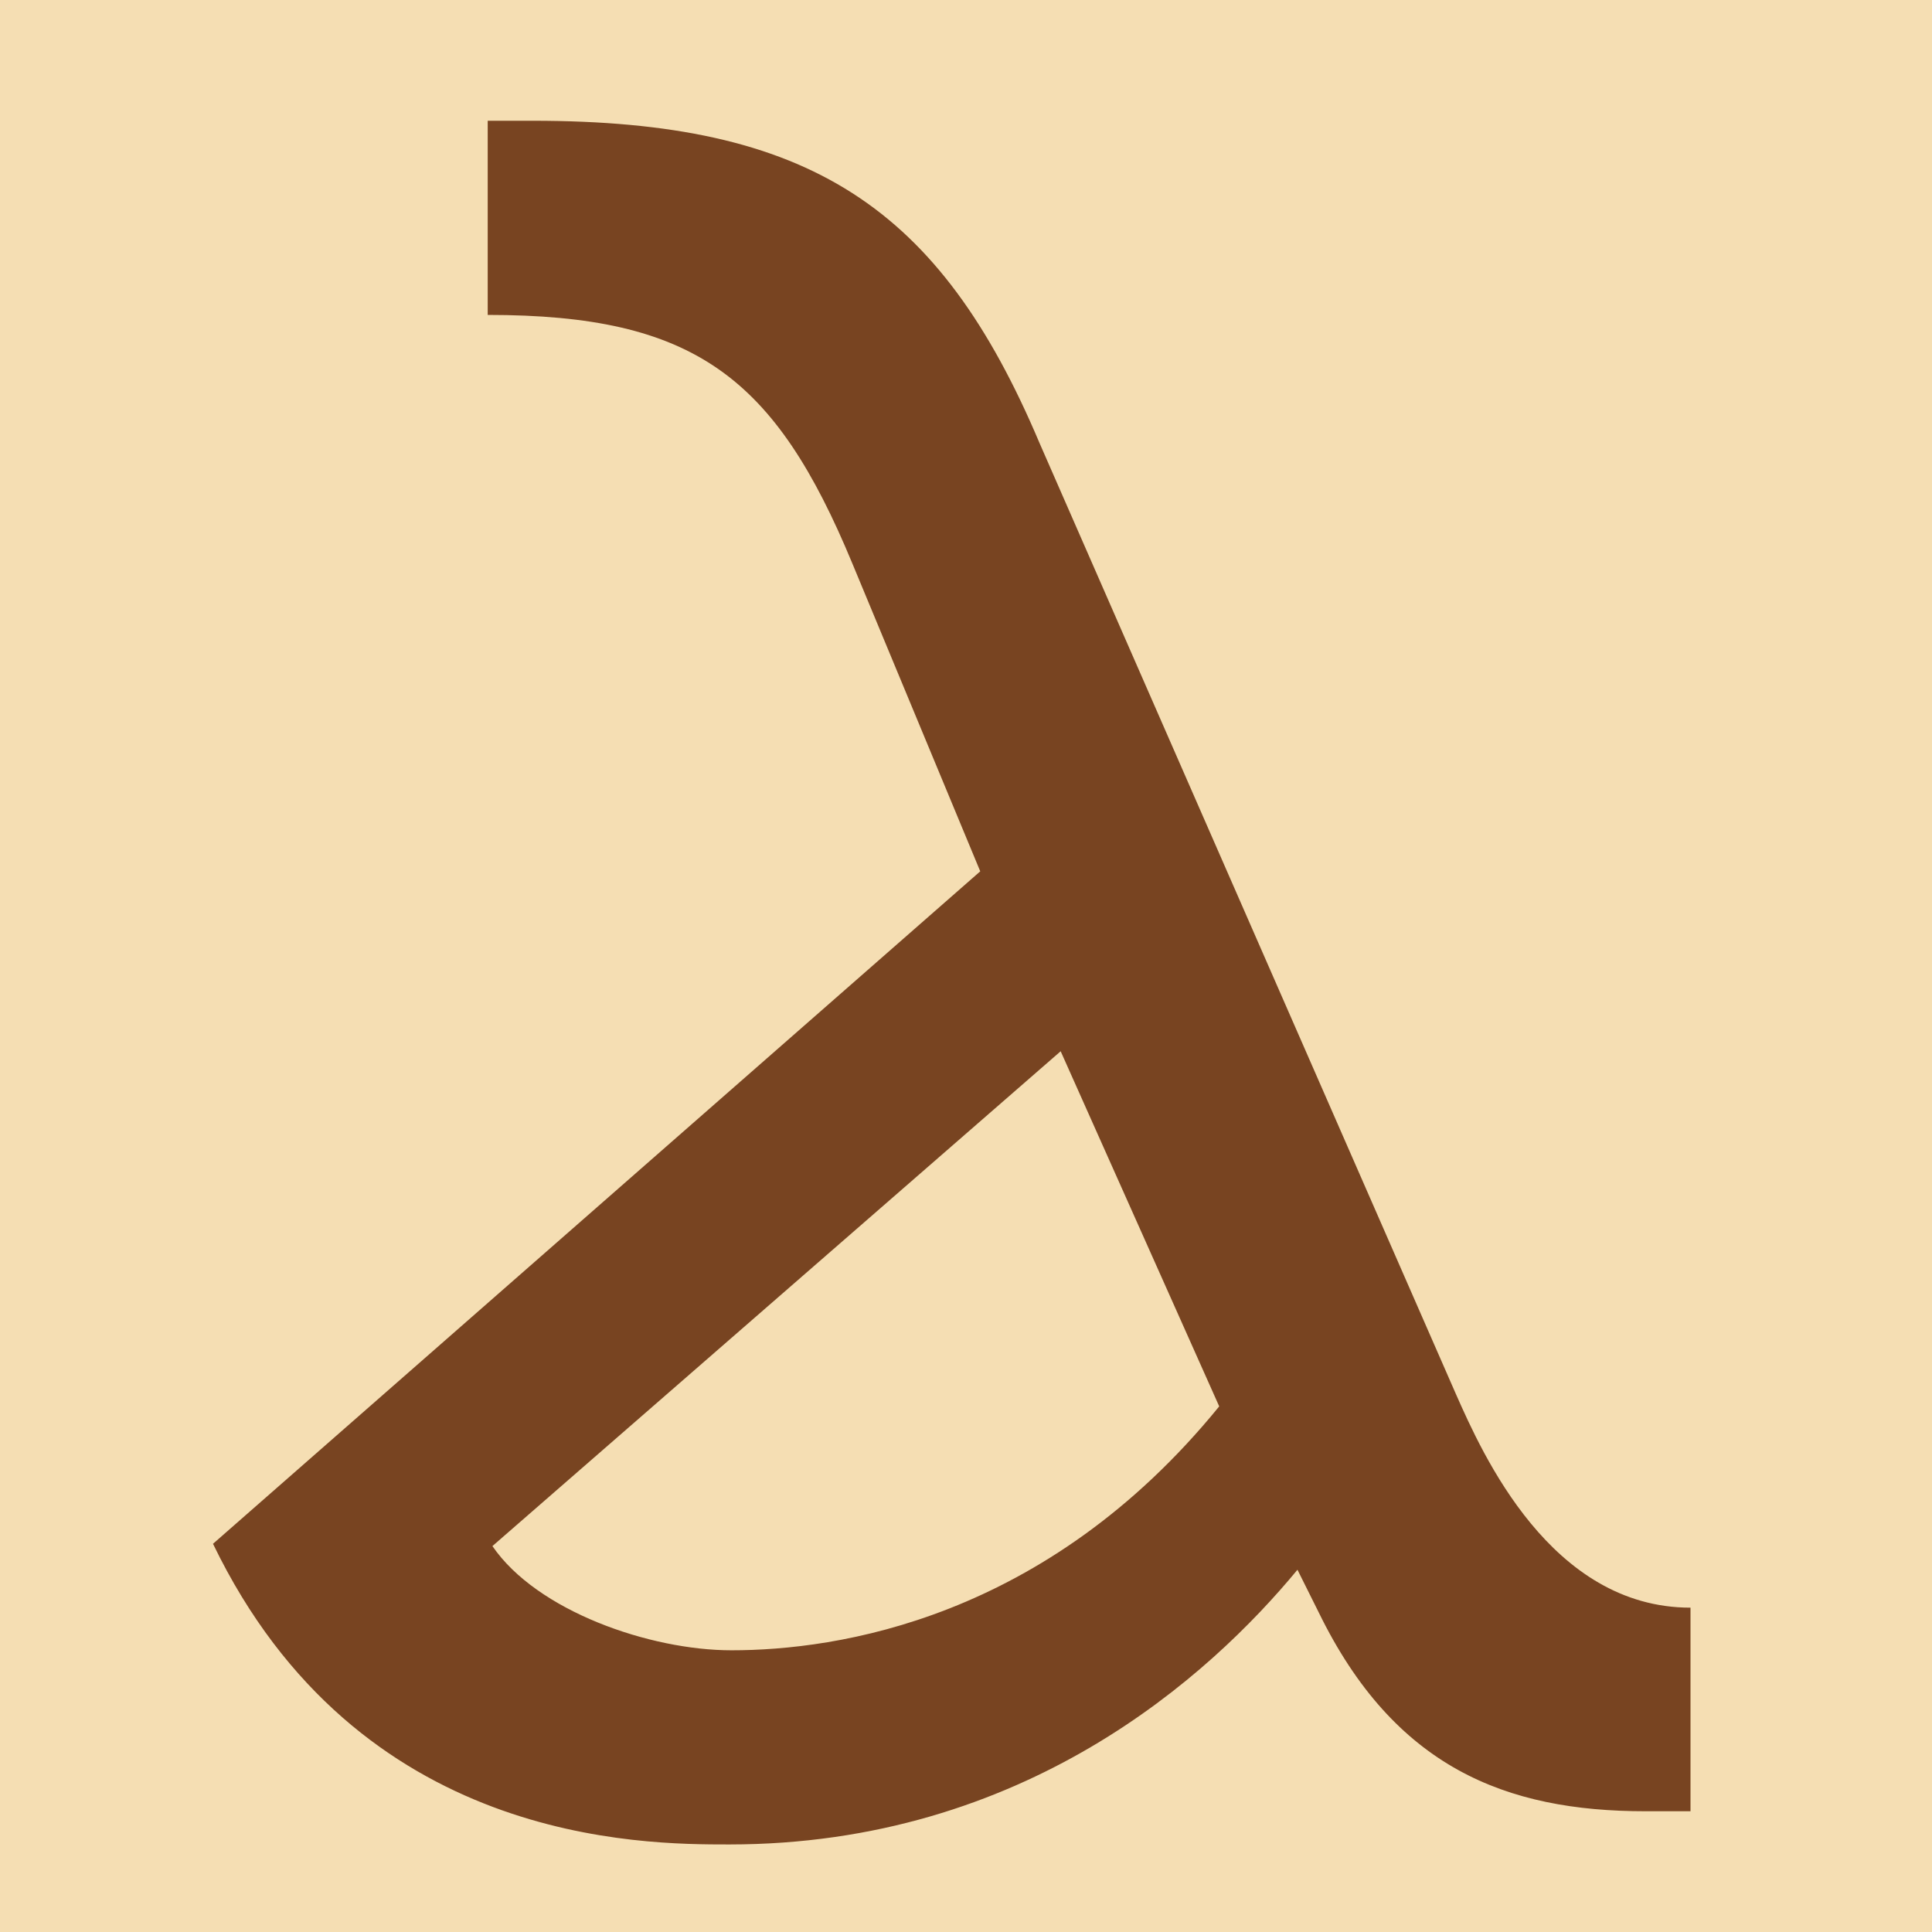
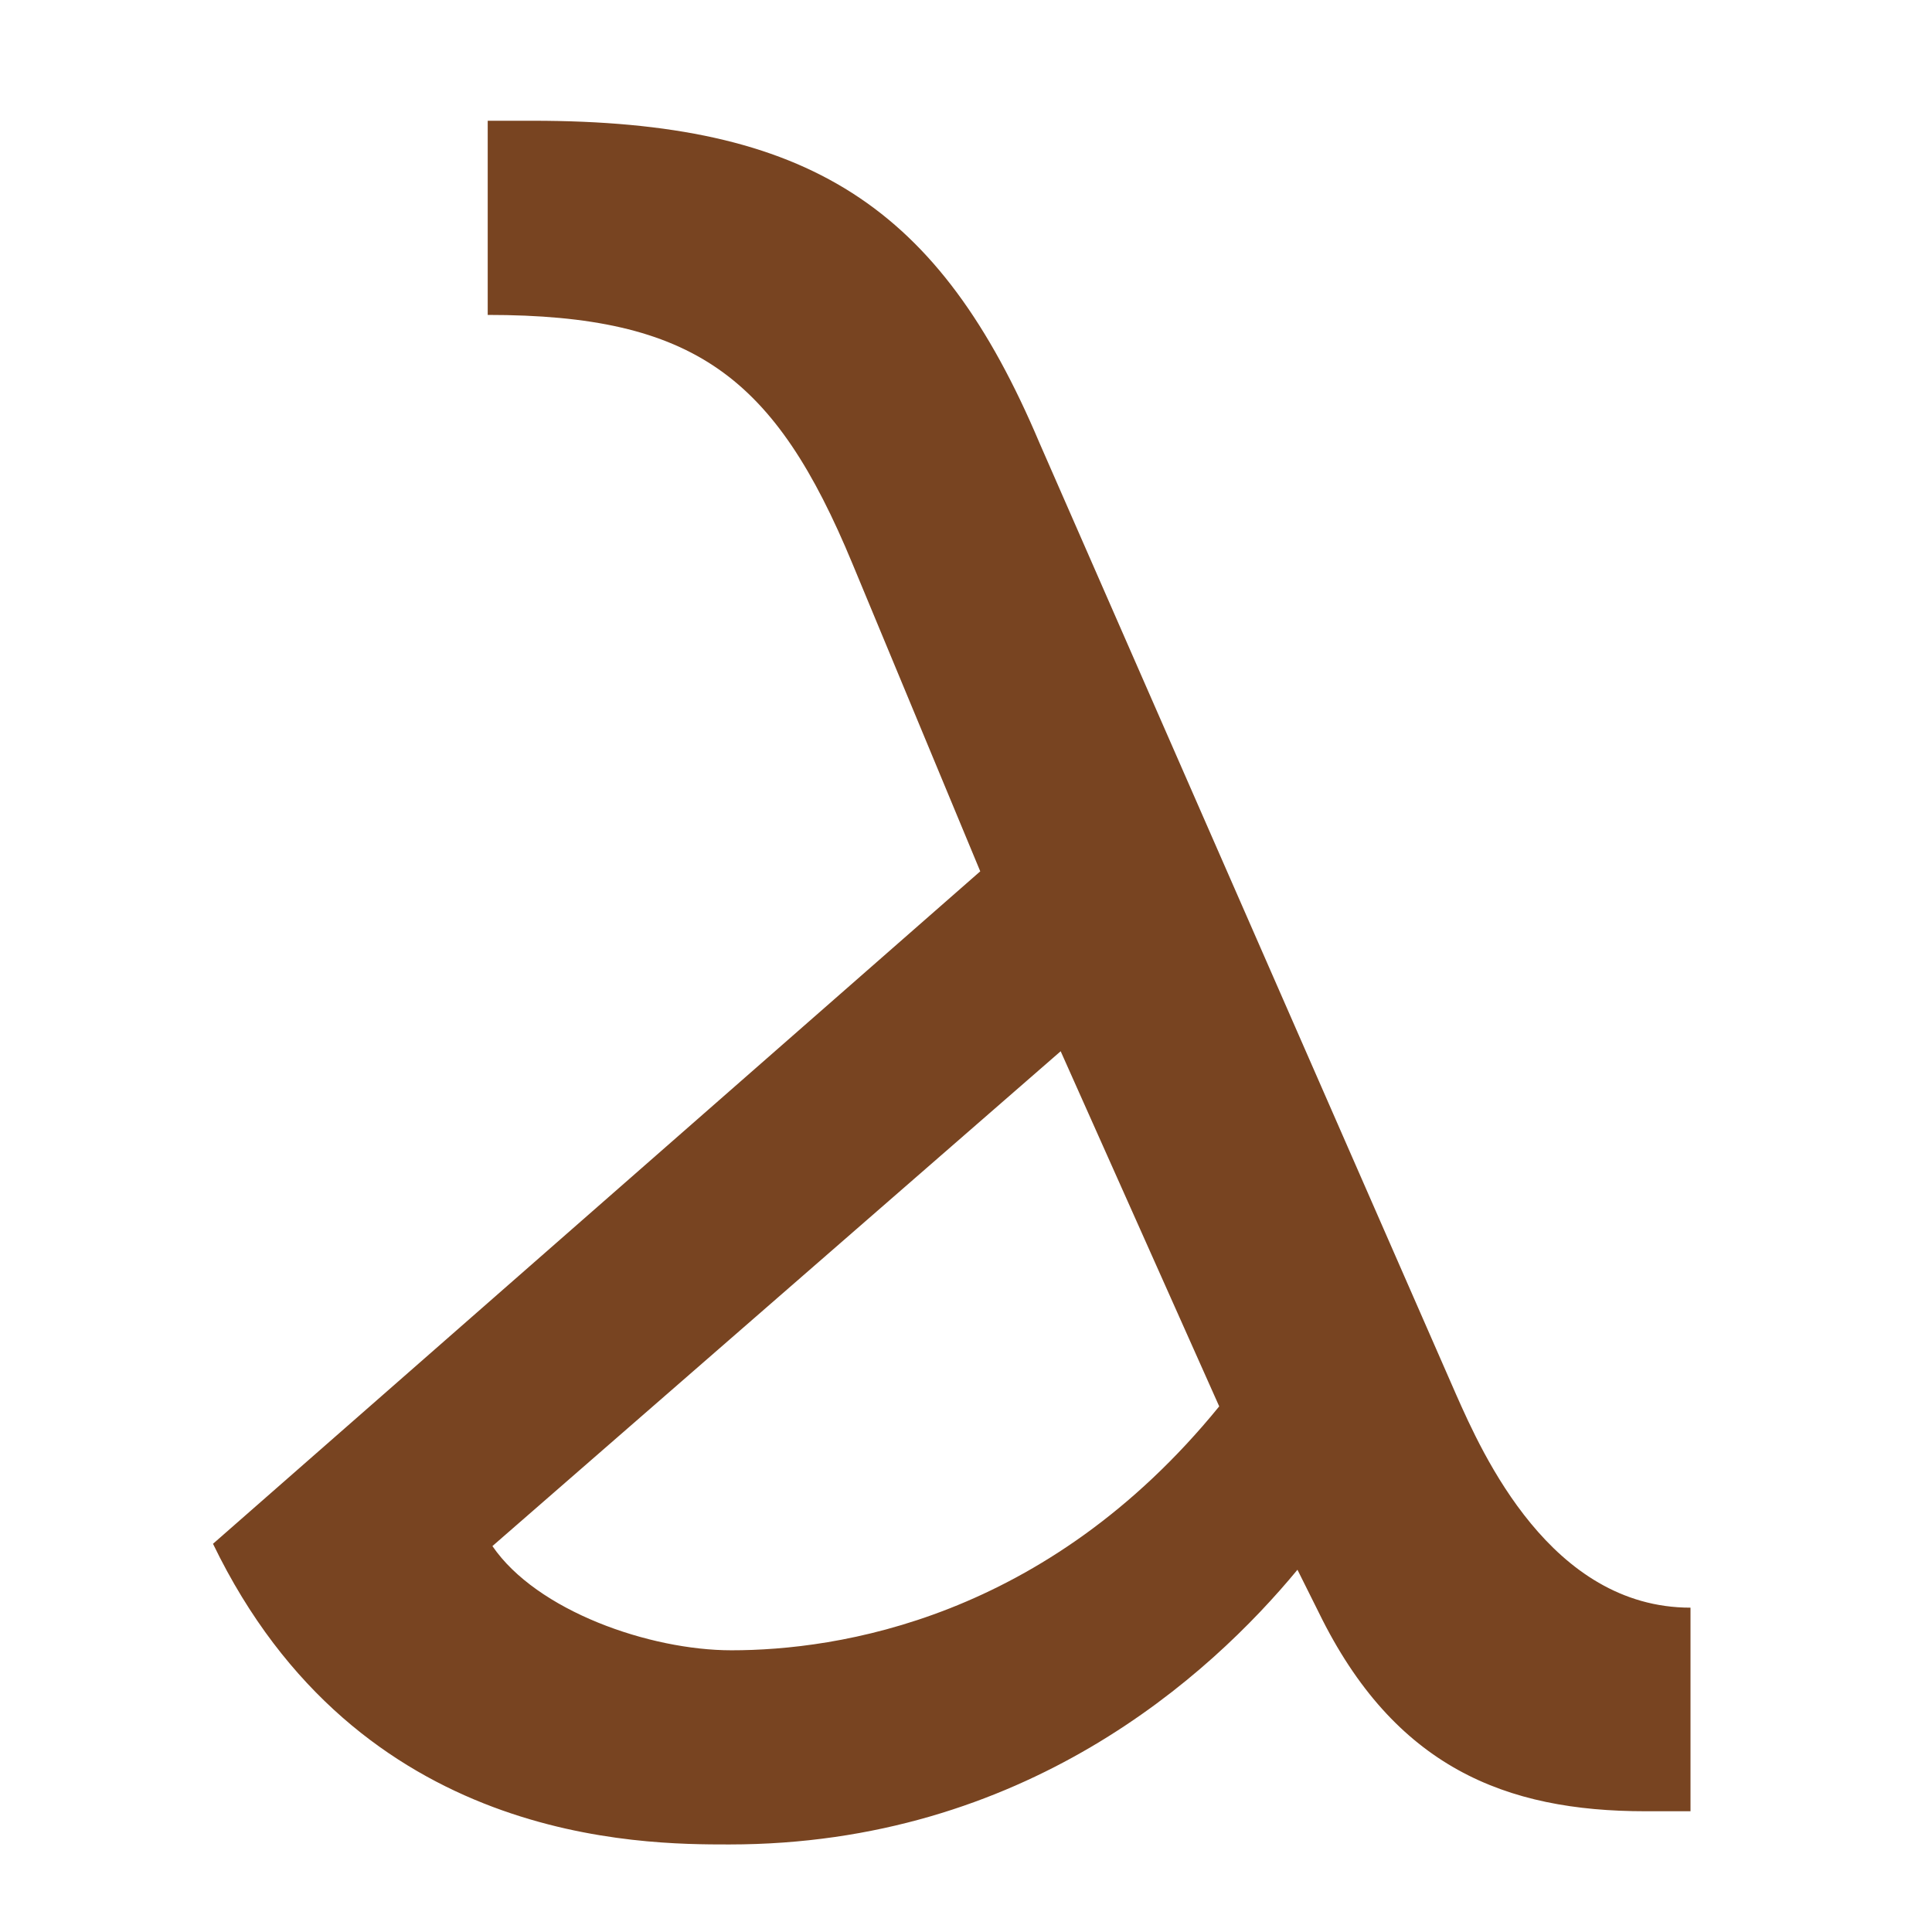
<svg xmlns="http://www.w3.org/2000/svg" width="16" height="16" viewBox="0 0 16 16" version="1.1" id="svg5" xml:space="preserve">
  <defs id="defs2" />
  <g id="layer1">
-     <rect style="opacity:1;fill:#f5deb3;stroke:none;stroke-width:4.438;stroke-linejoin:bevel;stop-color:#000000;fill-opacity:1" id="rect691" width="16" height="16" x="0" y="0" />
    <path d="m 10.745,13 c -0.727,0.88 -2.264,2.275 -4.706,2.275 -0.726,0 -3.072,0 -4.275,-2.49 L 8.118,7.216 7.059,4.667 C 6.419,3.123 5.754,2.608 4.039,2.608 V 1 H 4.412 C 6.703,1 7.78,1.709 8.608,3.667 L 12.059,11.549 C 12.277,12.041 12.843,13.314 14,13.314 V 15 h -0.373 c -1.157,0 -2.079,-0.363 -2.706,-1.647 z M 4.078,12.804 c 0.367,0.537 1.301,0.863 1.98,0.863 0.872,0 2.601,-0.253 4.039,-2.02 L 8.784,8.706 Z" style="fill:#784421" id="path325" />
  </g>
</svg>
